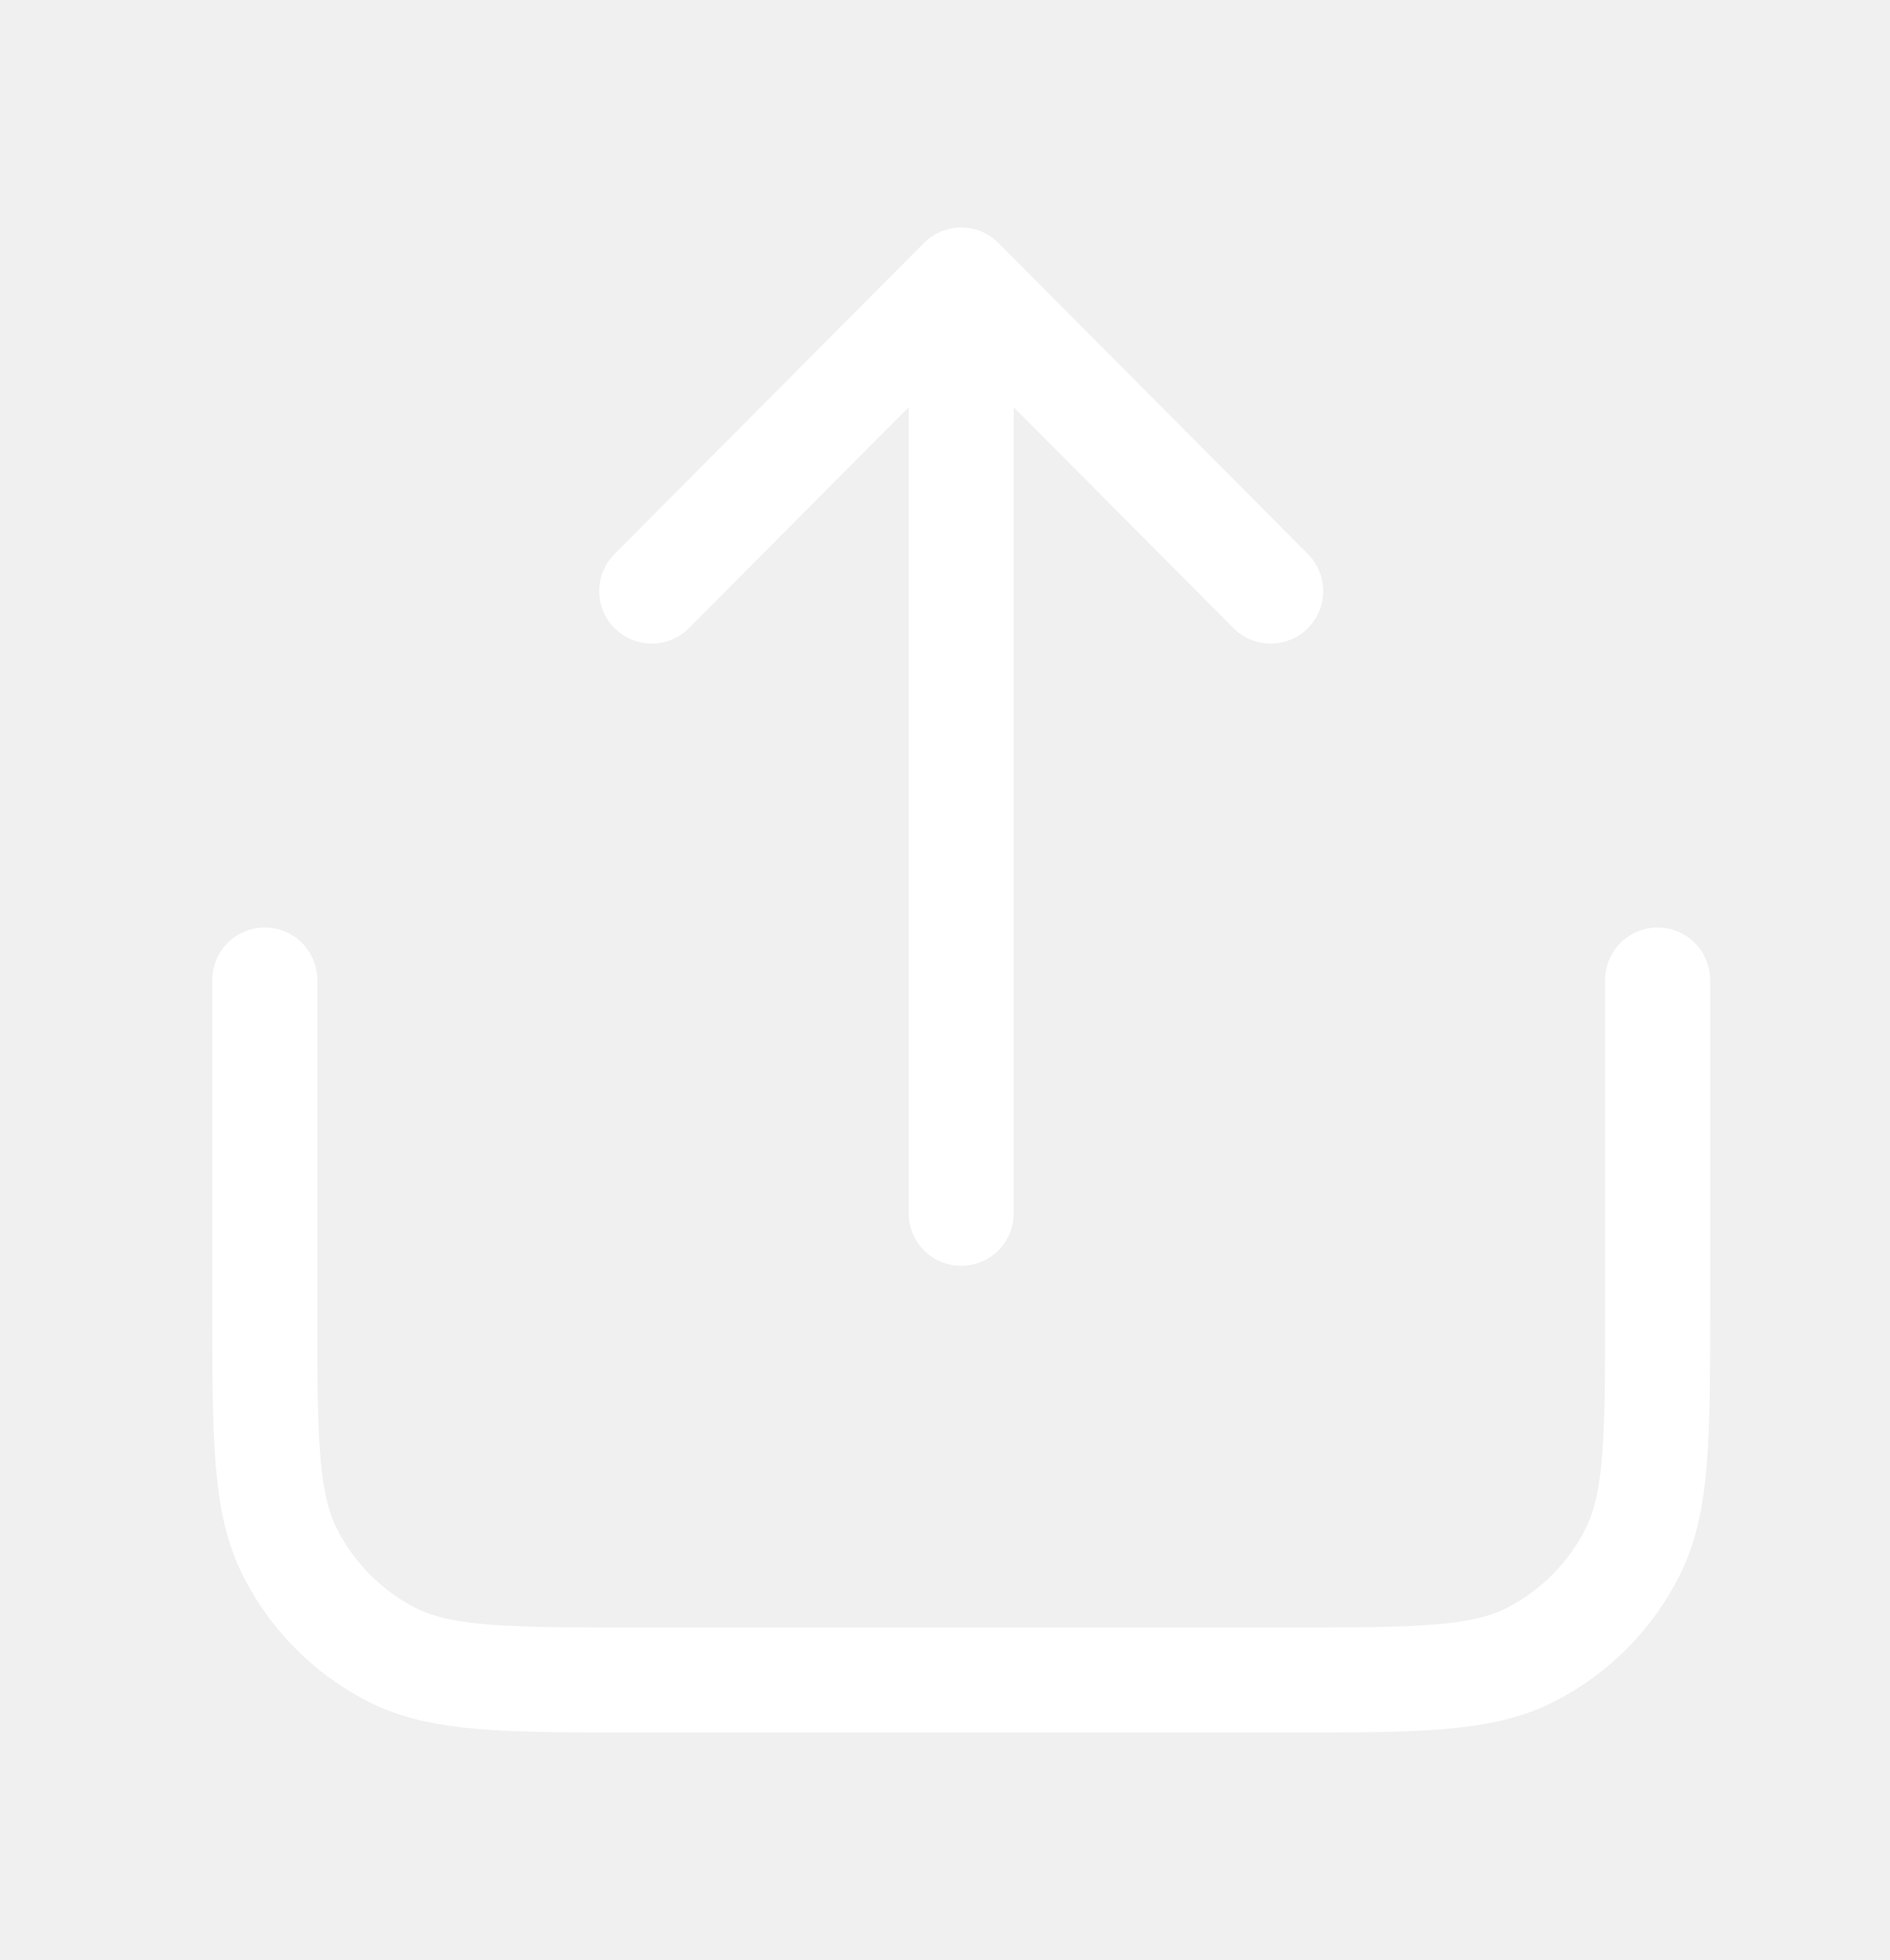
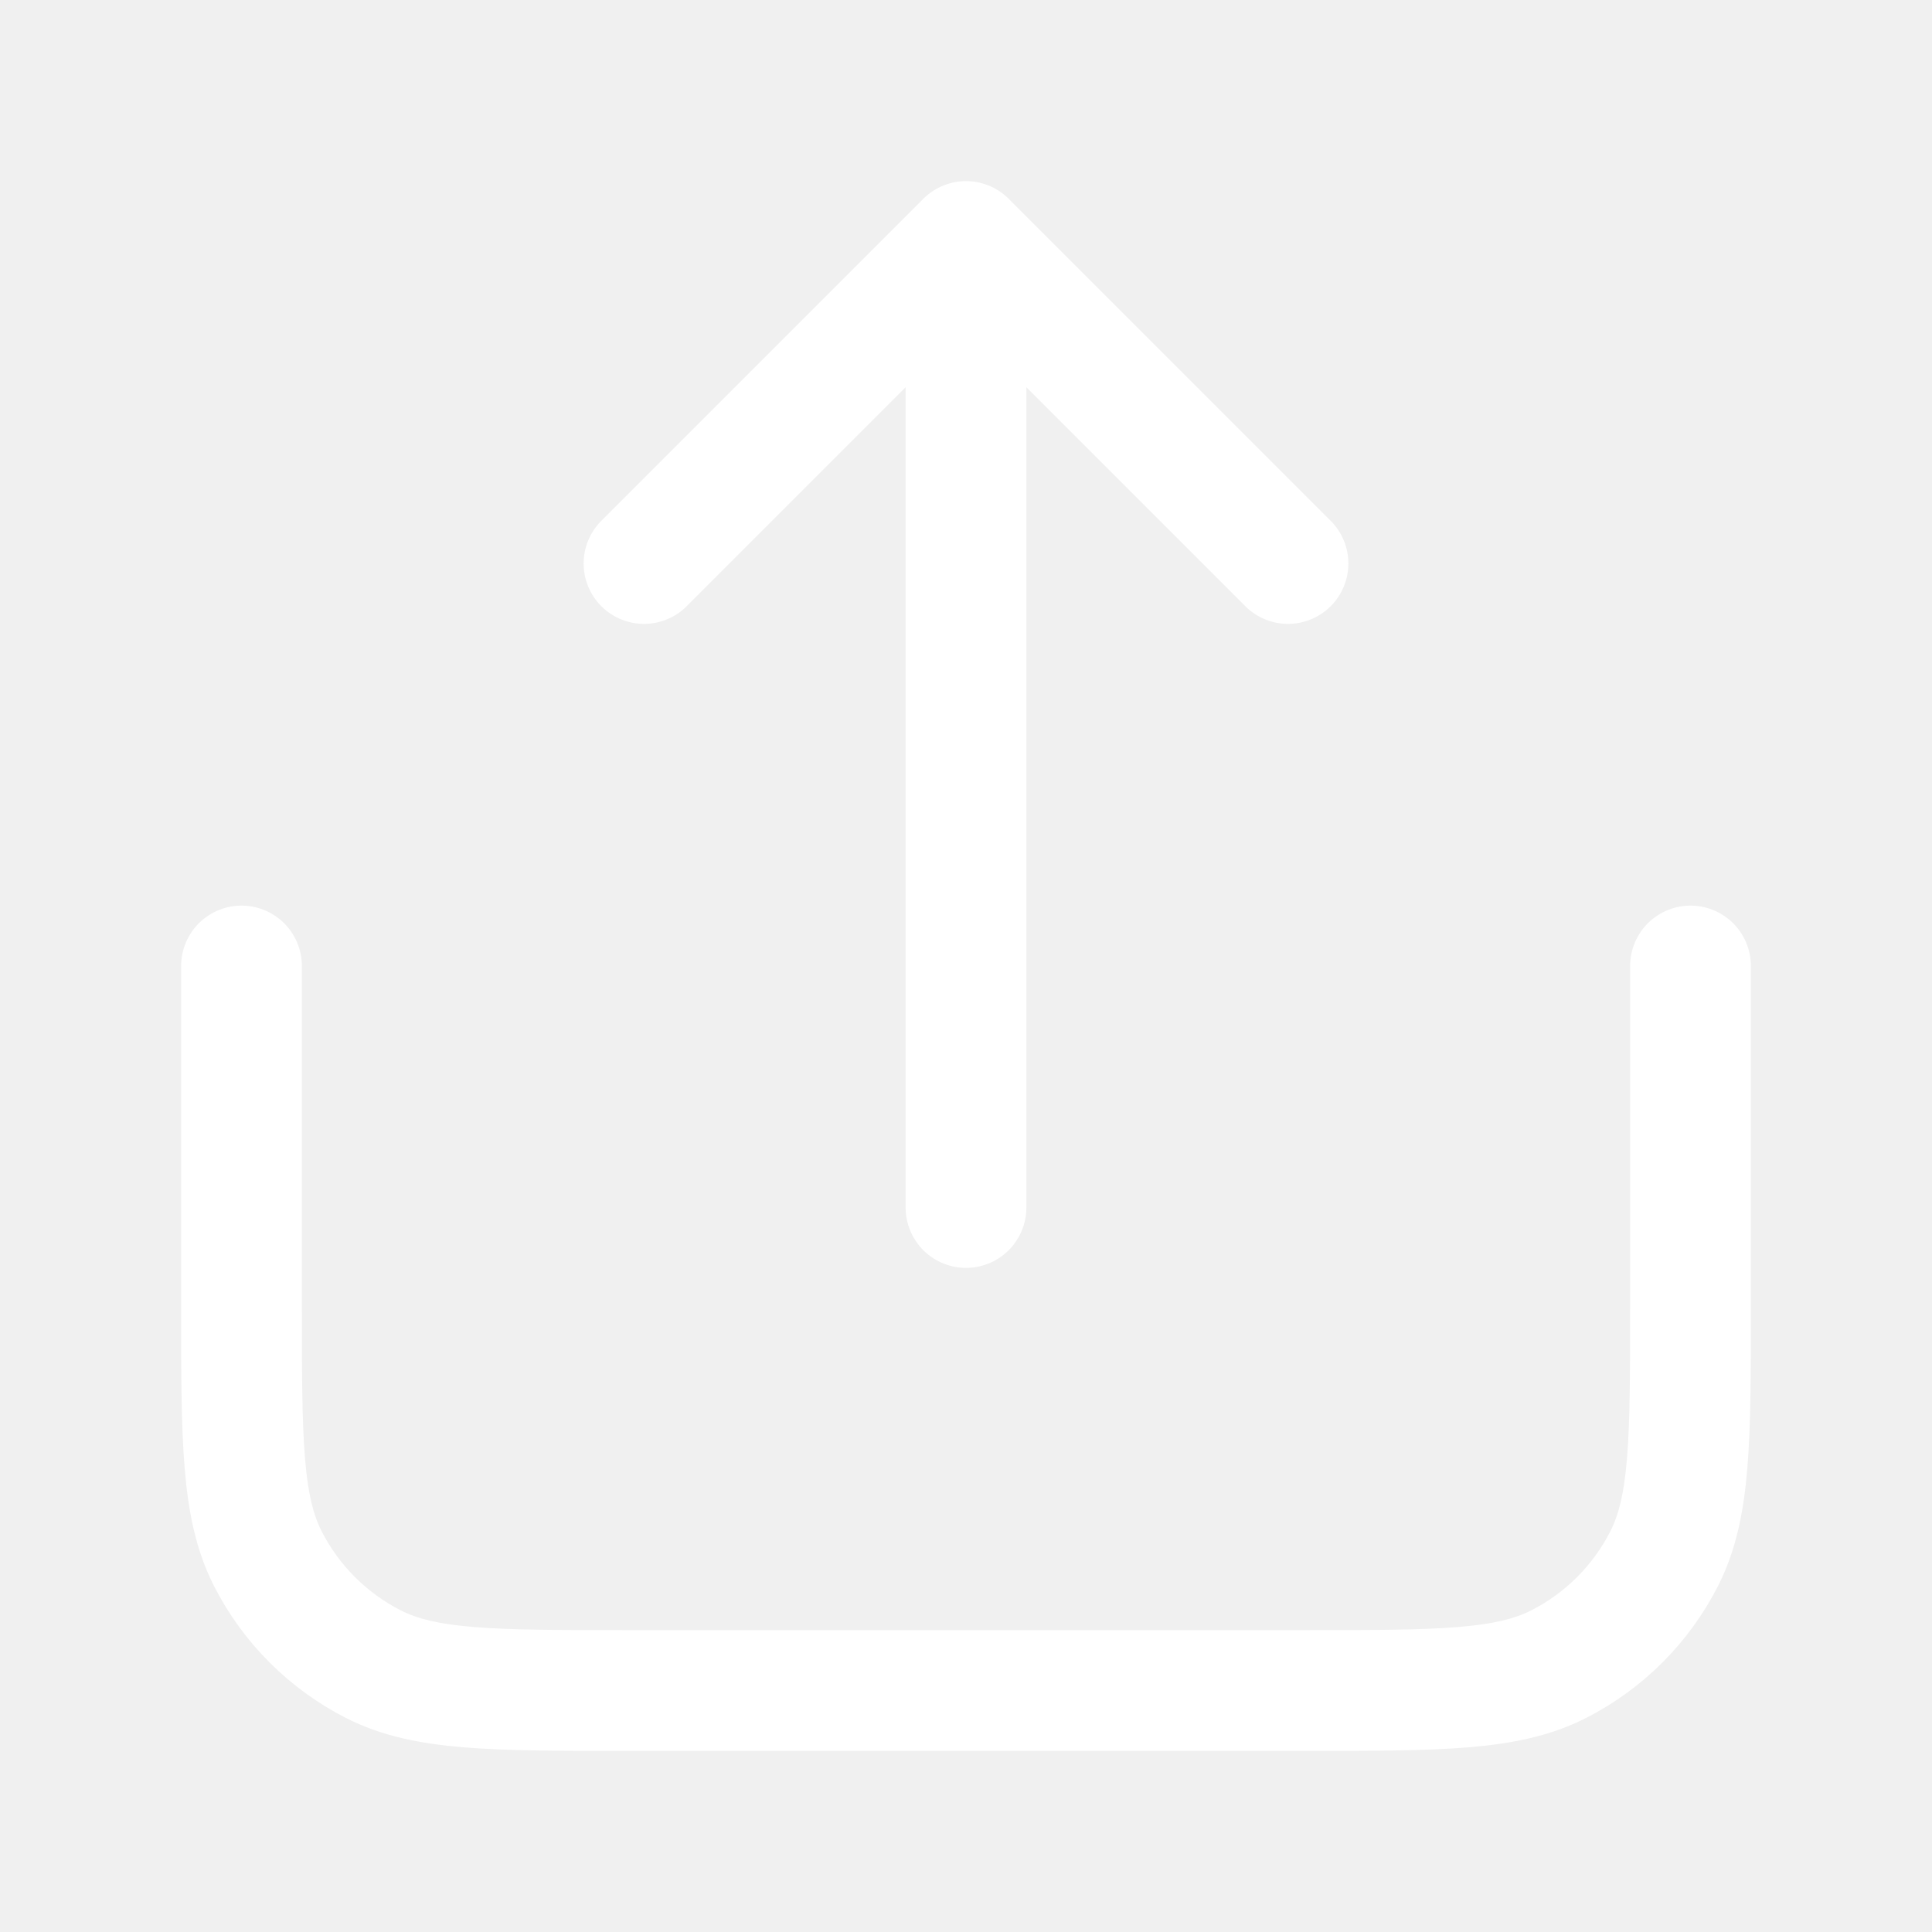
- <svg xmlns="http://www.w3.org/2000/svg" width="27" height="28" viewBox="0 0 27 28" fill="none">
-   <path d="M23.683 14V18.667C23.683 20.534 23.683 21.467 23.322 22.18C23.004 22.807 22.496 23.317 21.872 23.637C21.163 24 20.234 24 18.377 24H9.09C7.232 24 6.304 24 5.594 23.637C4.97 23.317 4.463 22.807 4.145 22.18C3.783 21.467 3.783 20.534 3.783 18.667V14M18.155 8.444L13.733 4M13.733 4L9.311 8.444M13.733 4V17.333" stroke="white" stroke-width="1.5" stroke-linecap="round" stroke-linejoin="round" />
+ <svg xmlns="http://www.w3.org/2000/svg" width="24" height="24" viewBox="0 0 24 24" fill="none">
+   <g id="share-01">
+     <path id="Icon" d="M21 12V16.2C21 17.88 21 18.72 20.673 19.362C20.385 19.927 19.927 20.385 19.362 20.673C18.72 21 17.88 21 16.2 21H7.8C6.12 21 5.28 21 4.638 20.673C4.074 20.385 3.615 19.927 3.327 19.362C3 18.72 3 17.88 3 16.2V12M16 7L12 3M12 3L8 7M12 3V15" stroke="white" stroke-width="1.5" stroke-linecap="round" stroke-linejoin="round" />
+   </g>
</svg>
